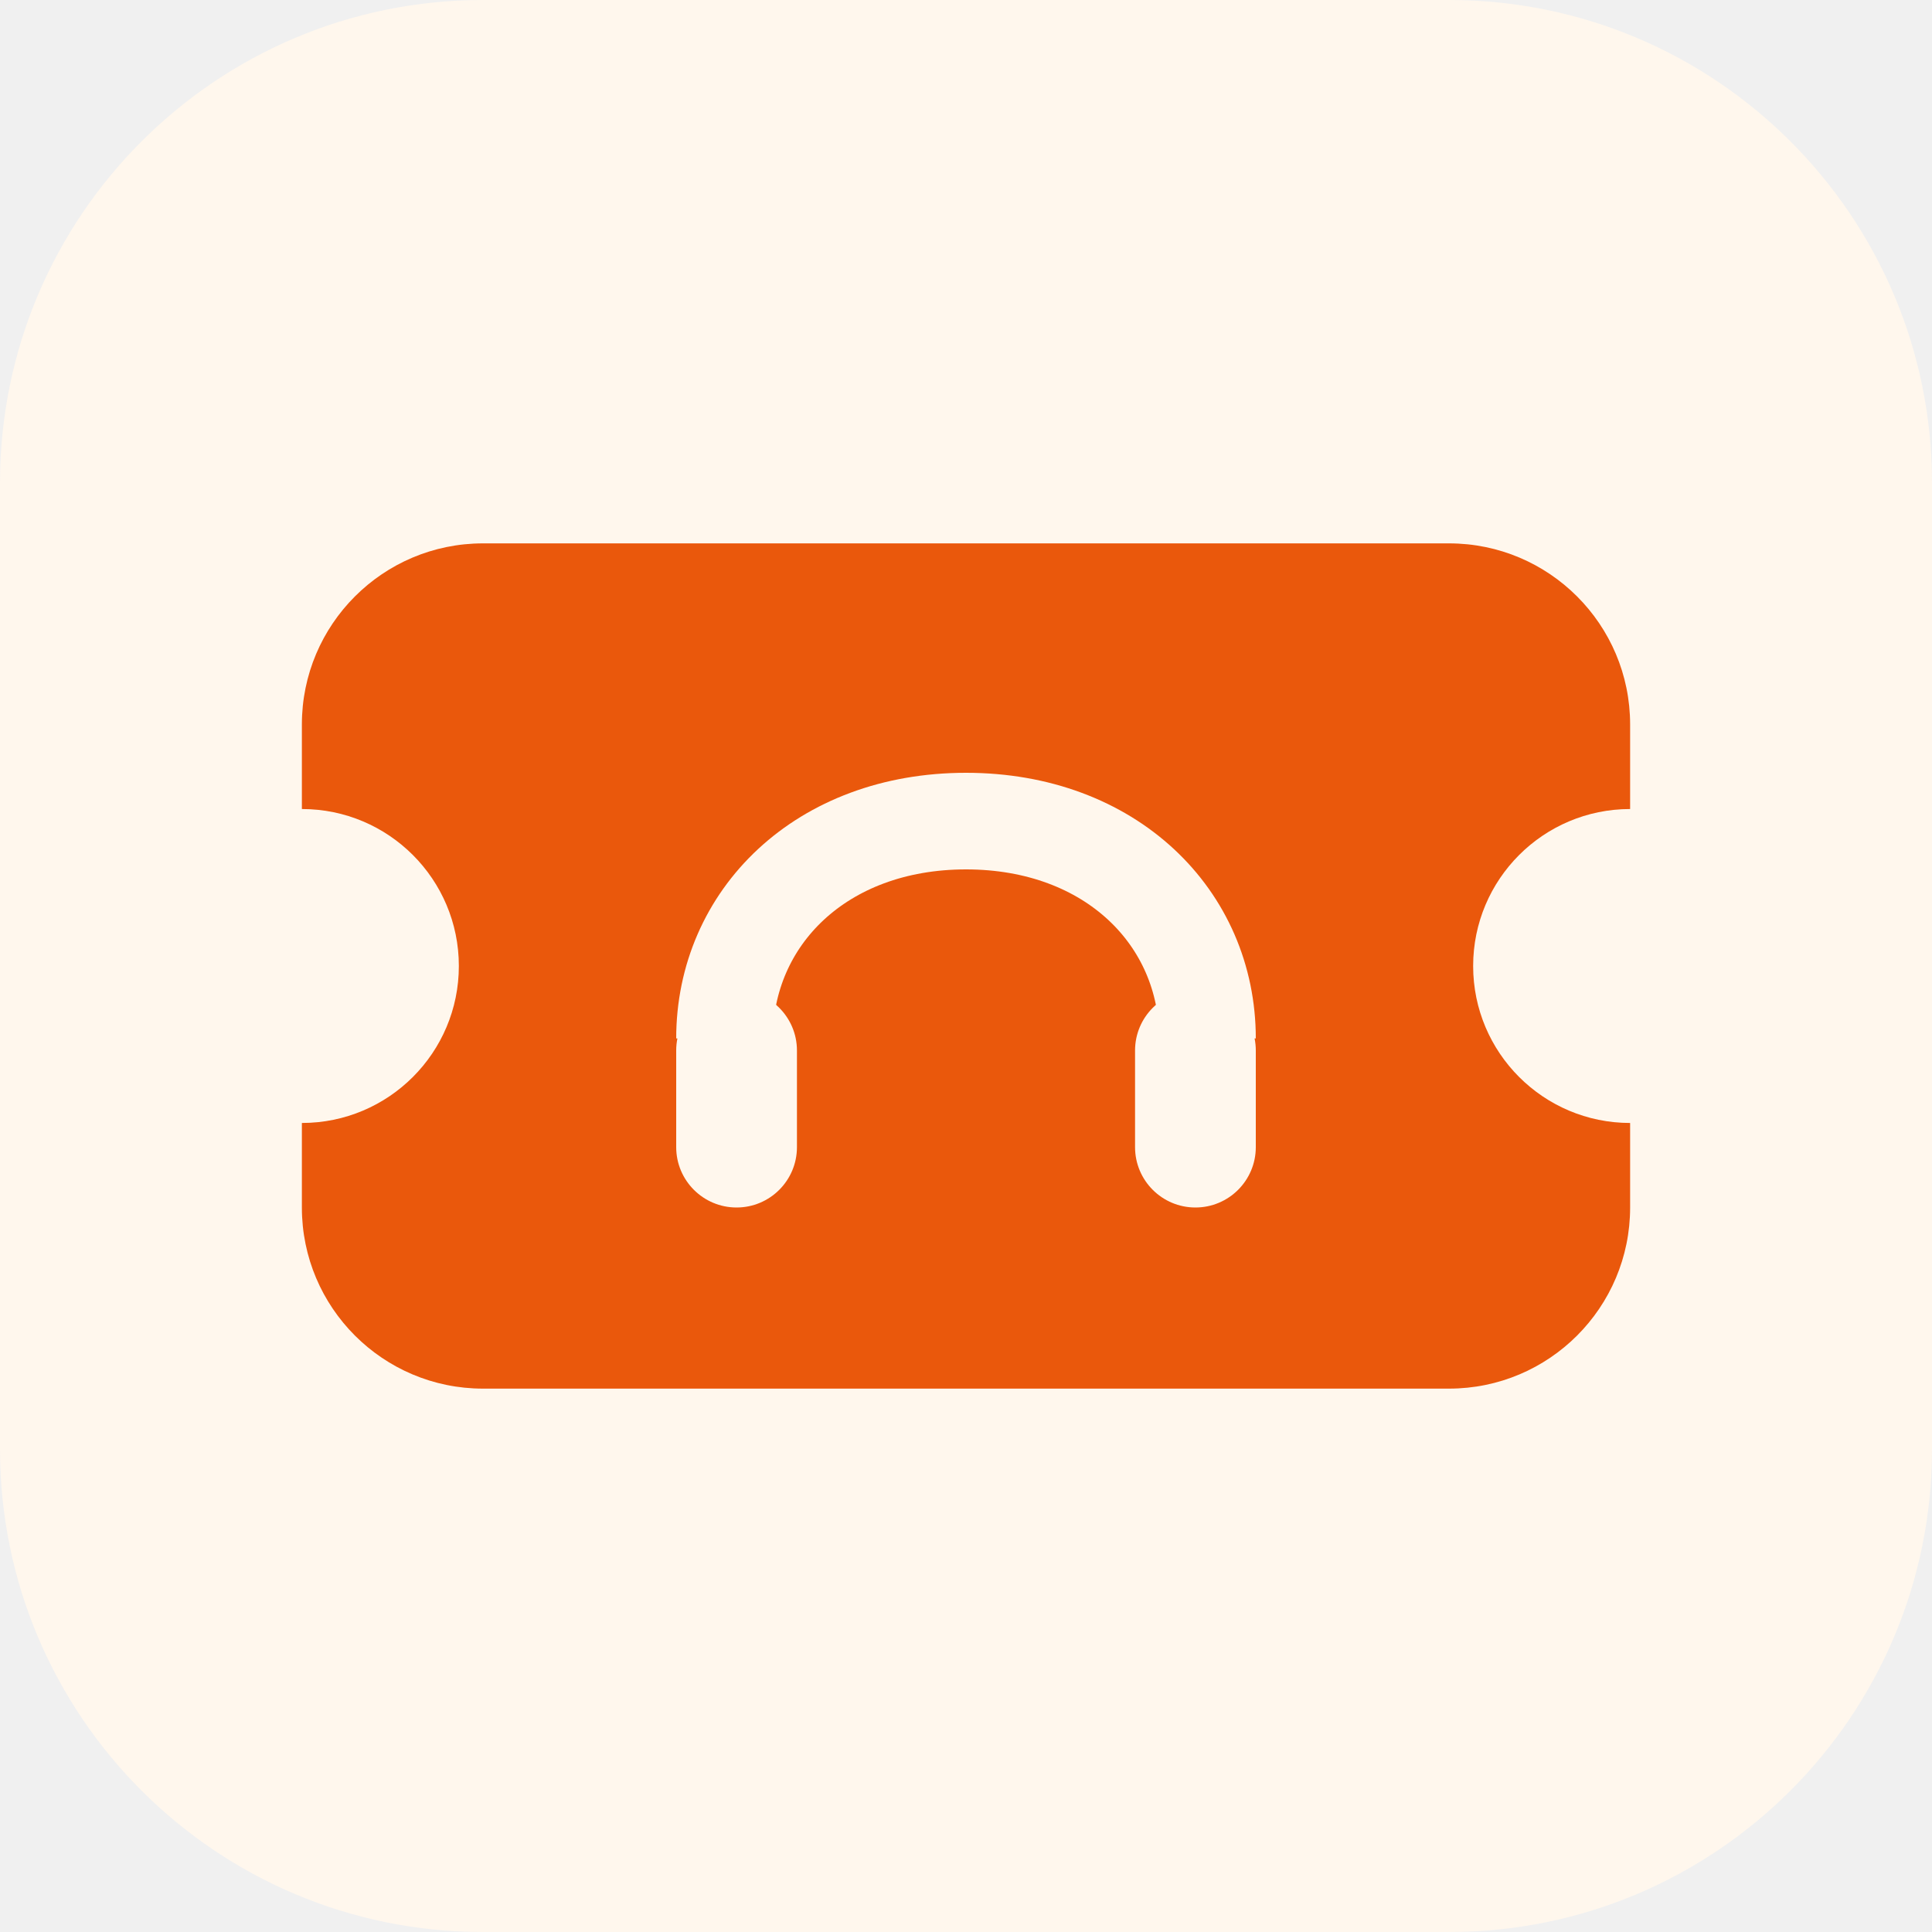
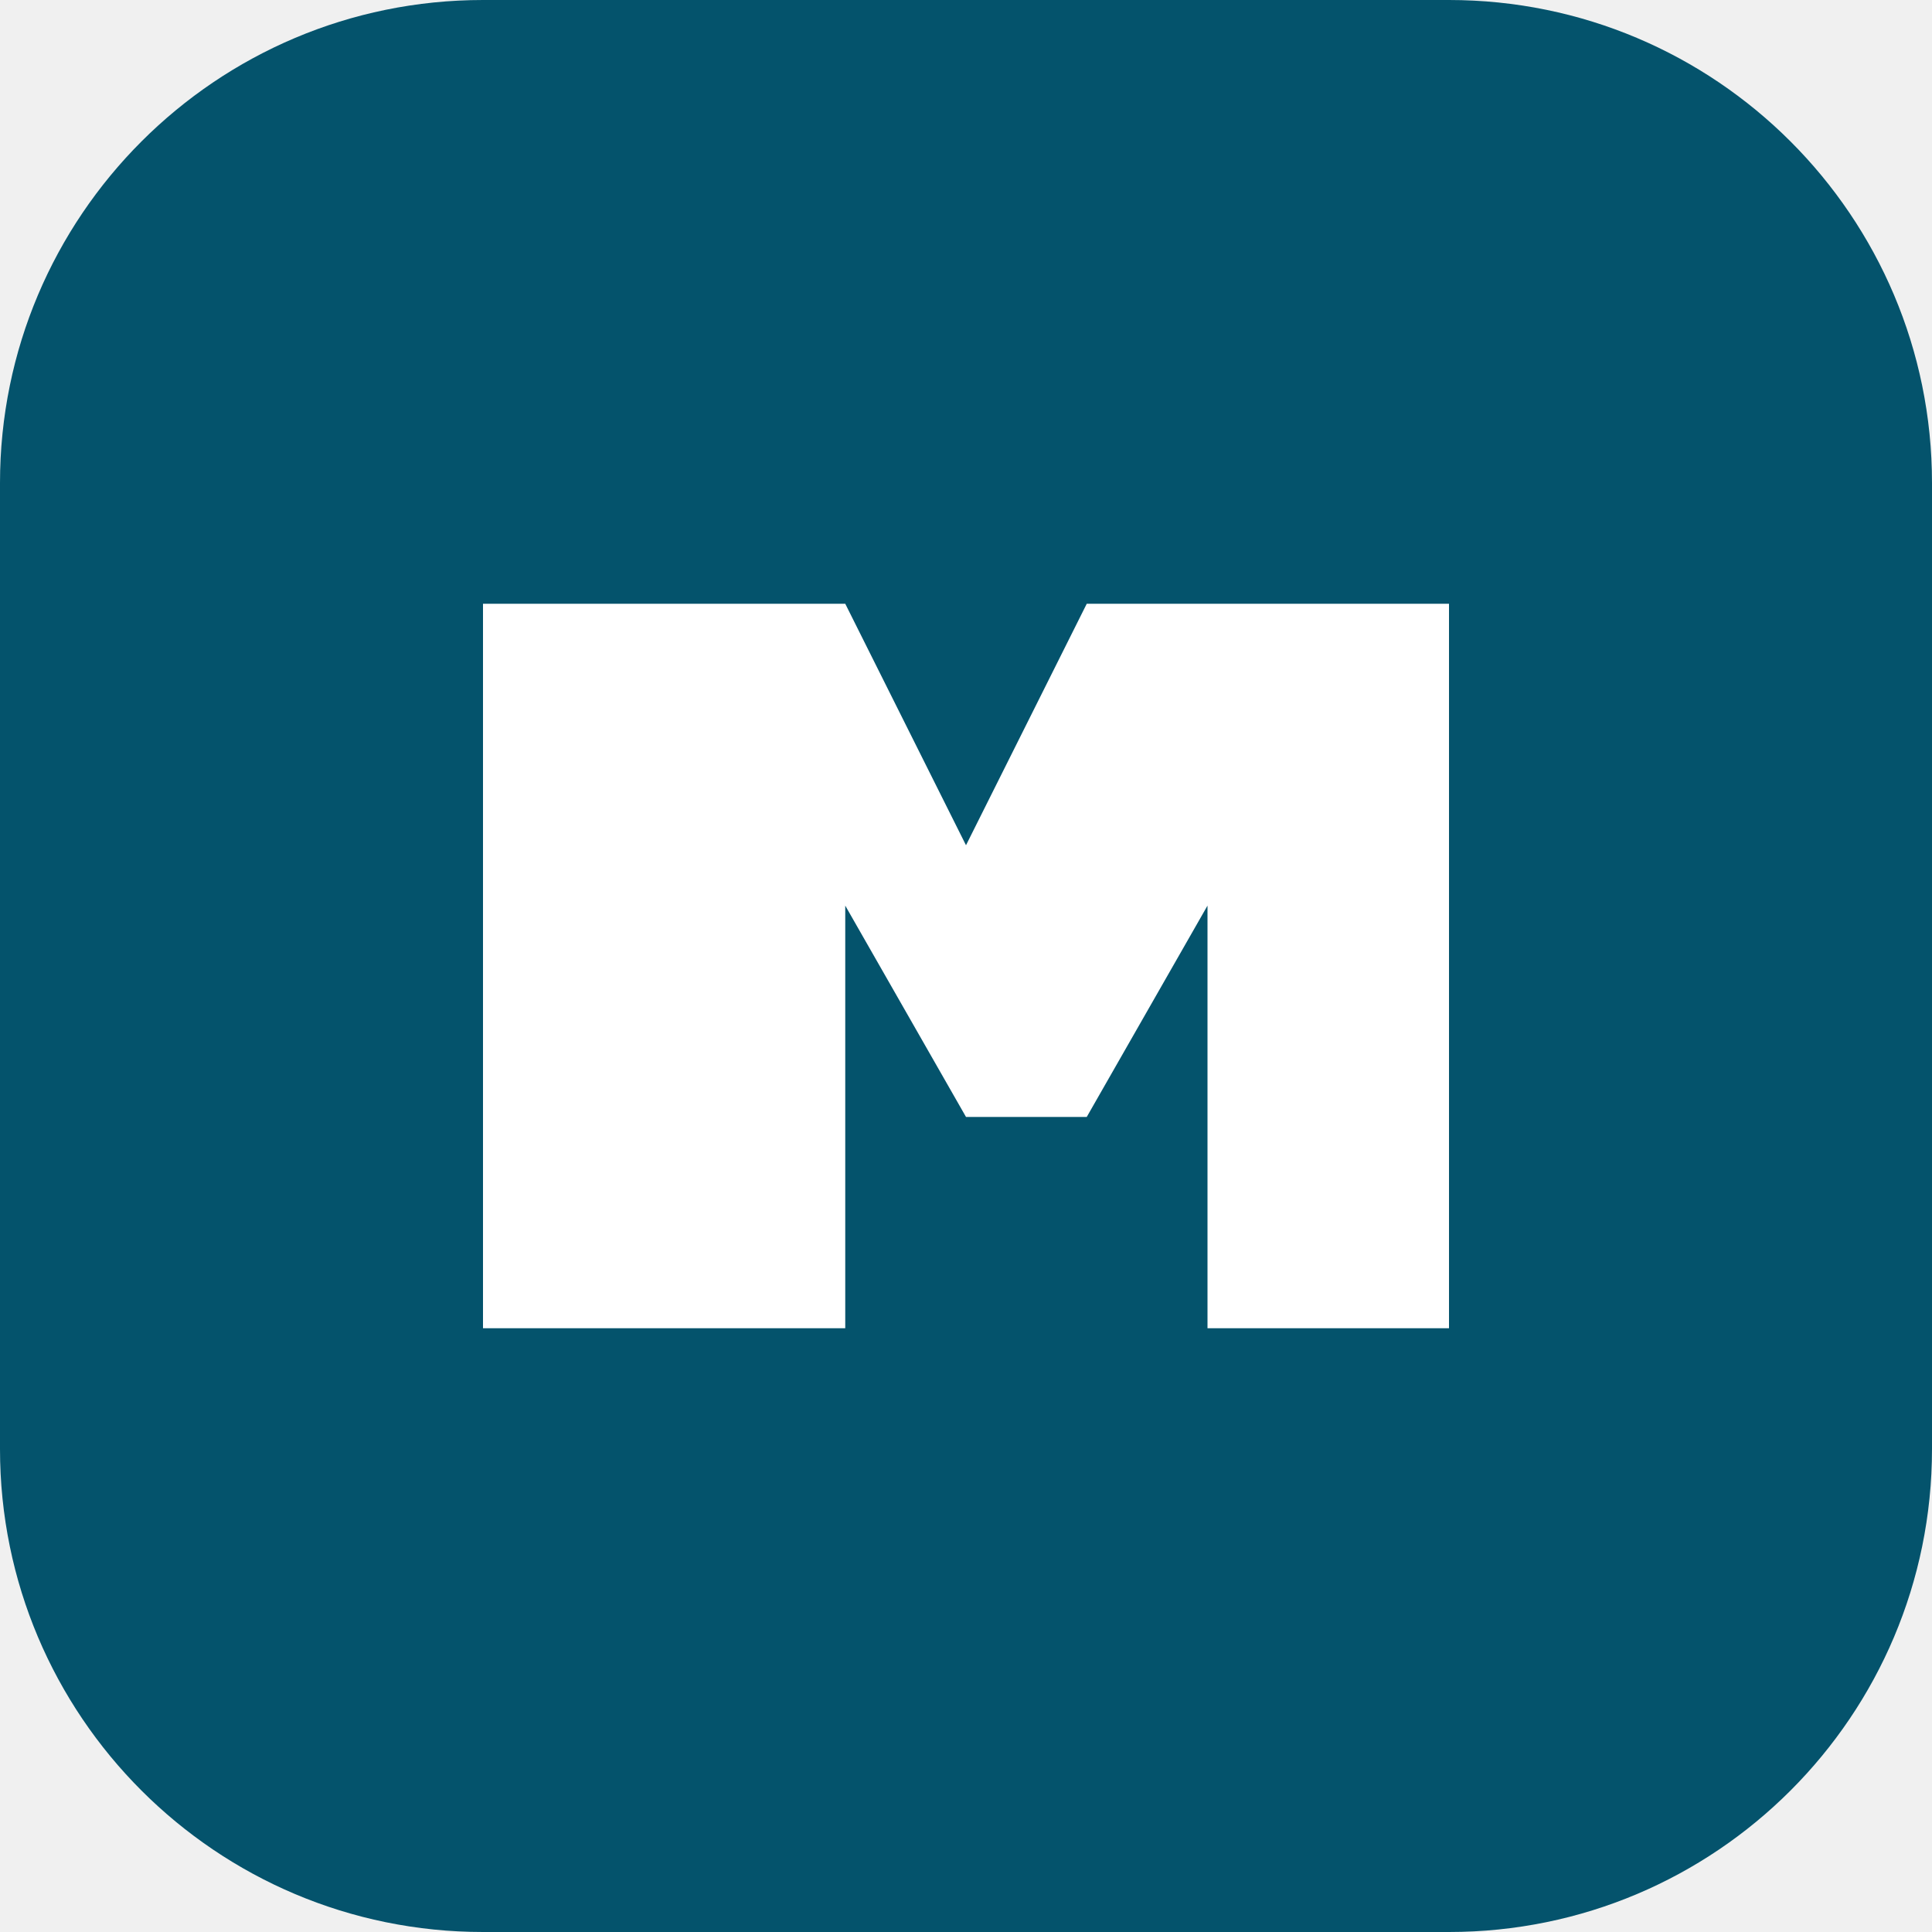
- <svg xmlns="http://www.w3.org/2000/svg" viewBox="0 0 32 32" role="img">
-   <rect width="32" height="32" rx="8" fill="#FFF7ED" />
-   <rect x="5" y="9" width="22" height="14" rx="3" fill="#EA580C" />
-   <circle cx="5" cy="16" r="2.6" fill="#FFF7ED" />
-   <circle cx="27" cy="16" r="2.6" fill="#FFF7ED" />
-   <path d="M12 17.2c0-2 1.6-3.6 4-3.6s4 1.6 4 3.6" stroke="#FFF7ED" fill="none" stroke-width="1.6" />
-   <rect x="11.2" y="16.4" width="2" height="3.6" rx="1" fill="#FFF7ED" />
-   <rect x="18.8" y="16.4" width="2" height="3.6" rx="1" fill="#FFF7ED" />
+ <svg xmlns="http://www.w3.org/2000/svg" viewBox="0 0 32 32" role="img" aria-label="ParityDesk">
+   <rect width="32" height="32" rx="8" fill="#04536C" />
+   <path d="M8 22V10h6l2 4 2-4h6v12h-4v-7l-2 3.5h-2L14 15v7H8z" fill="#ffffff" />
</svg>
